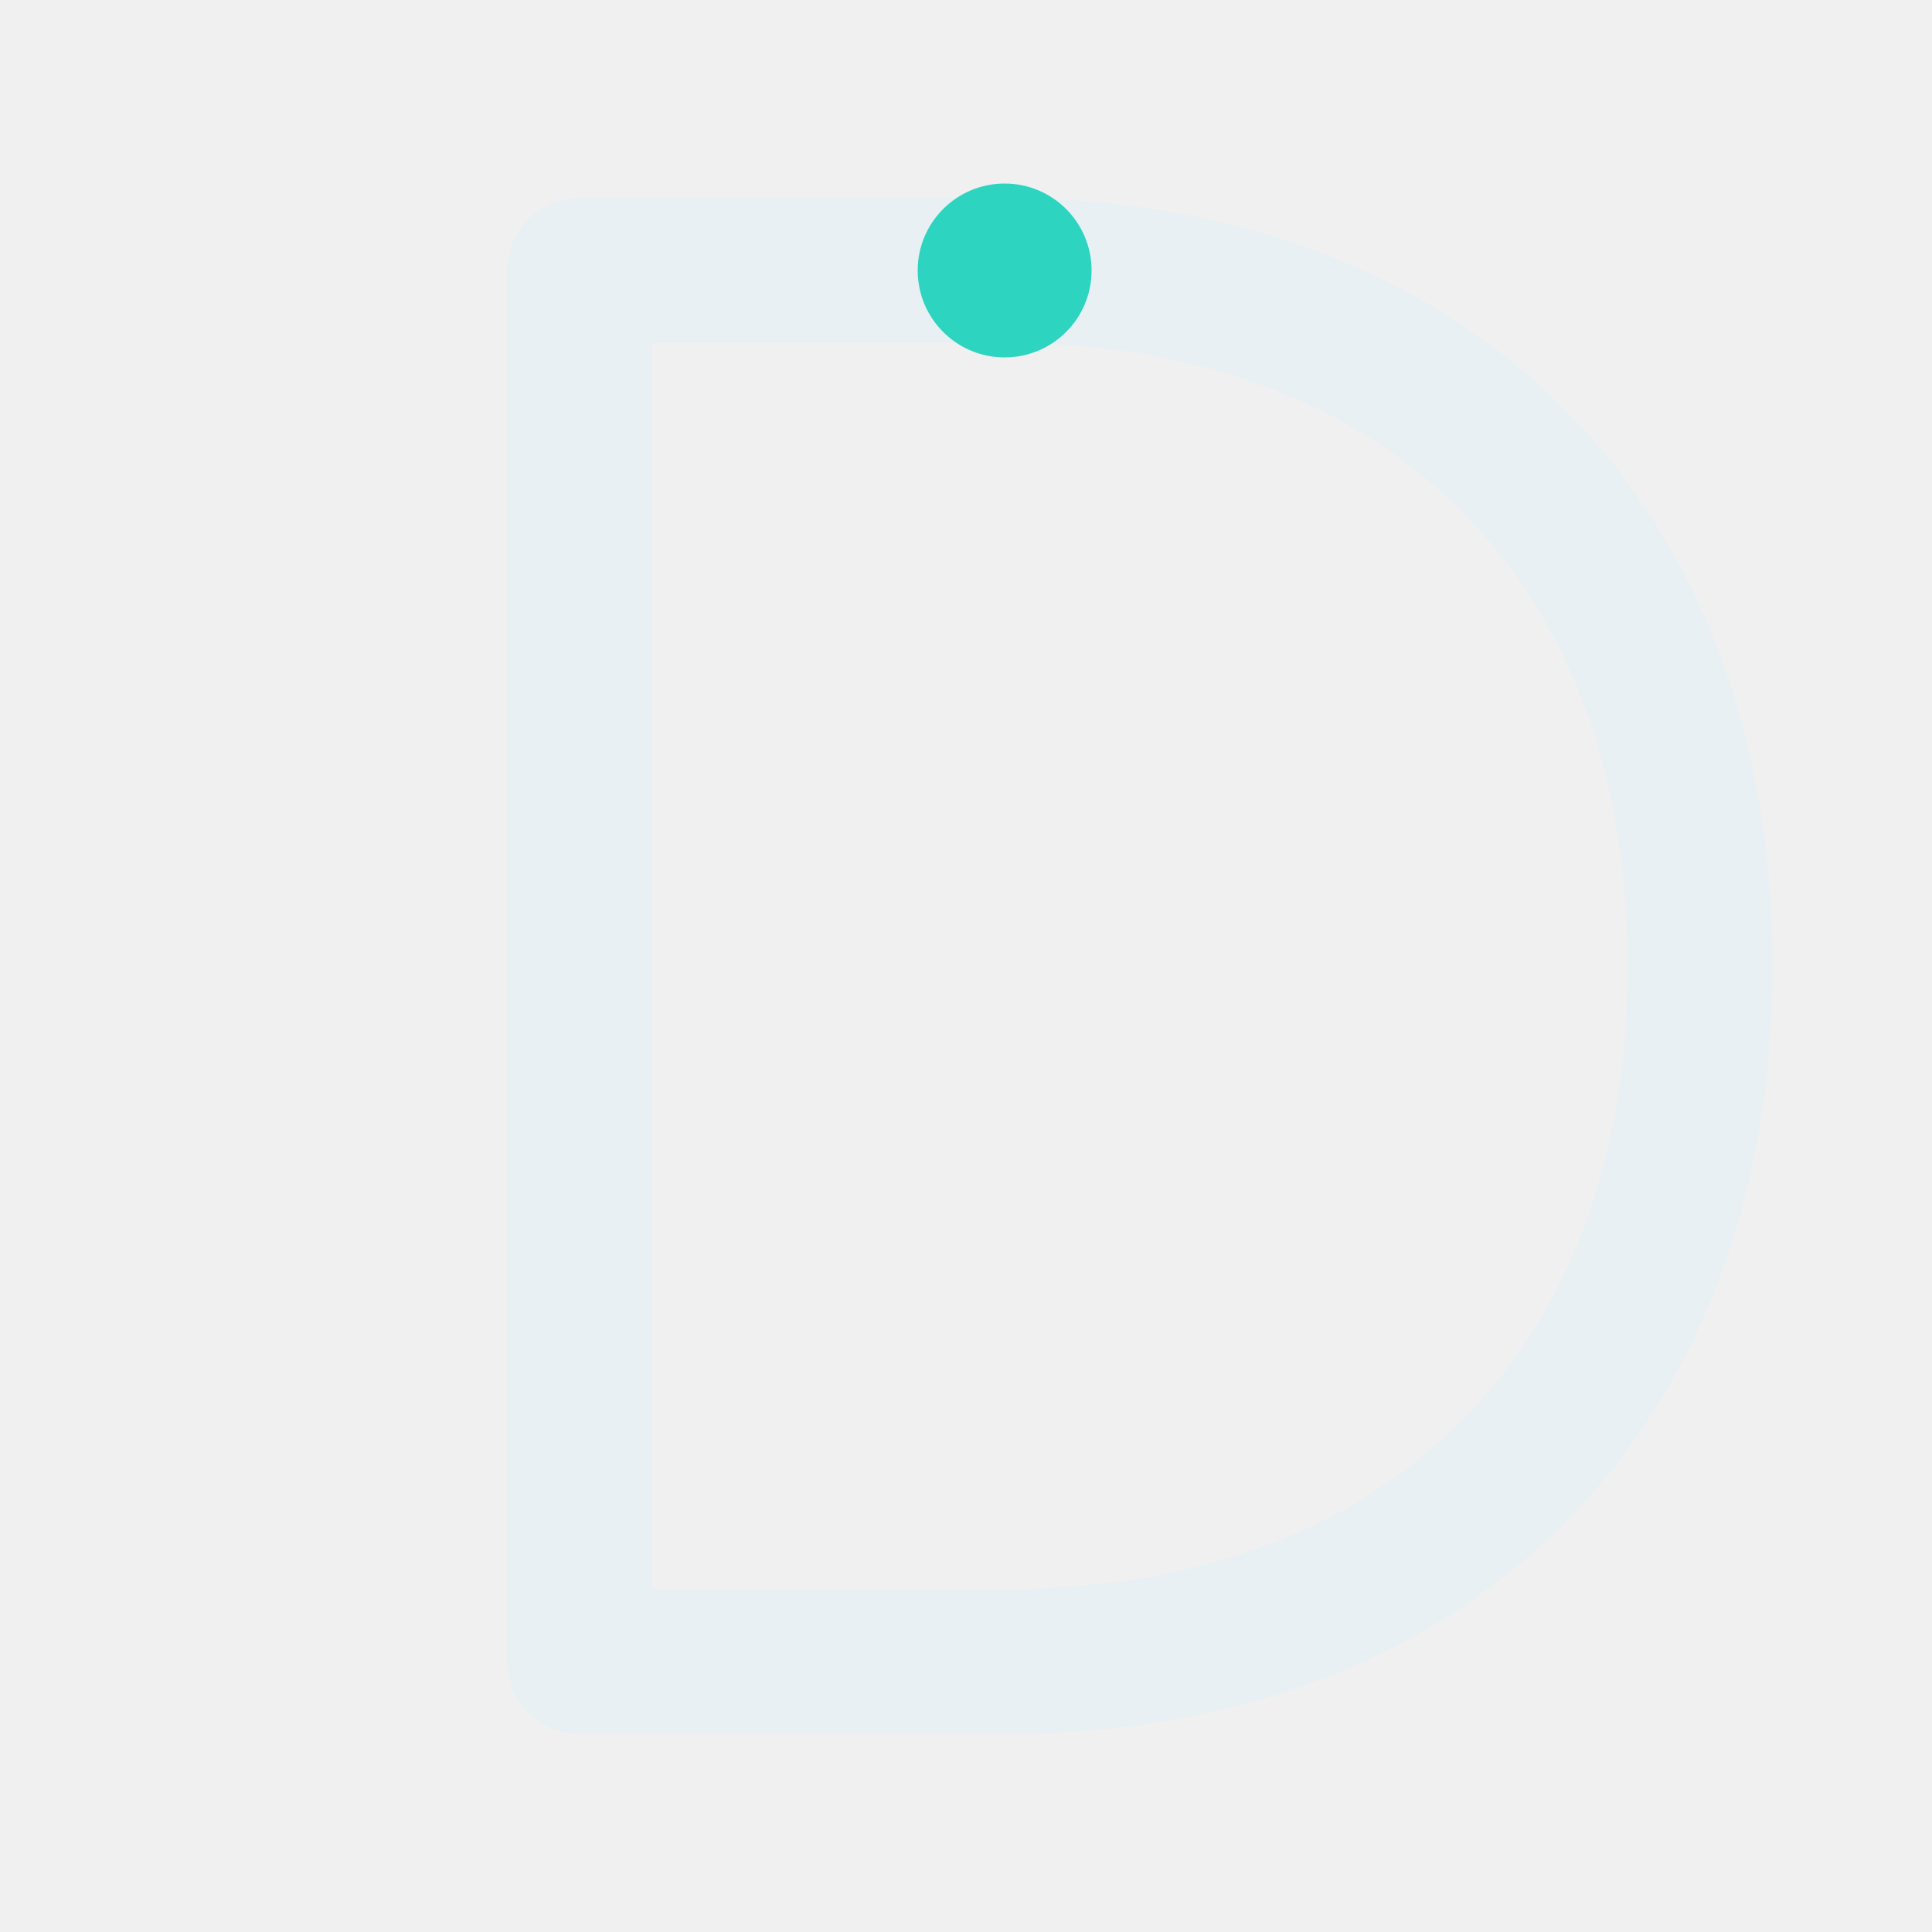
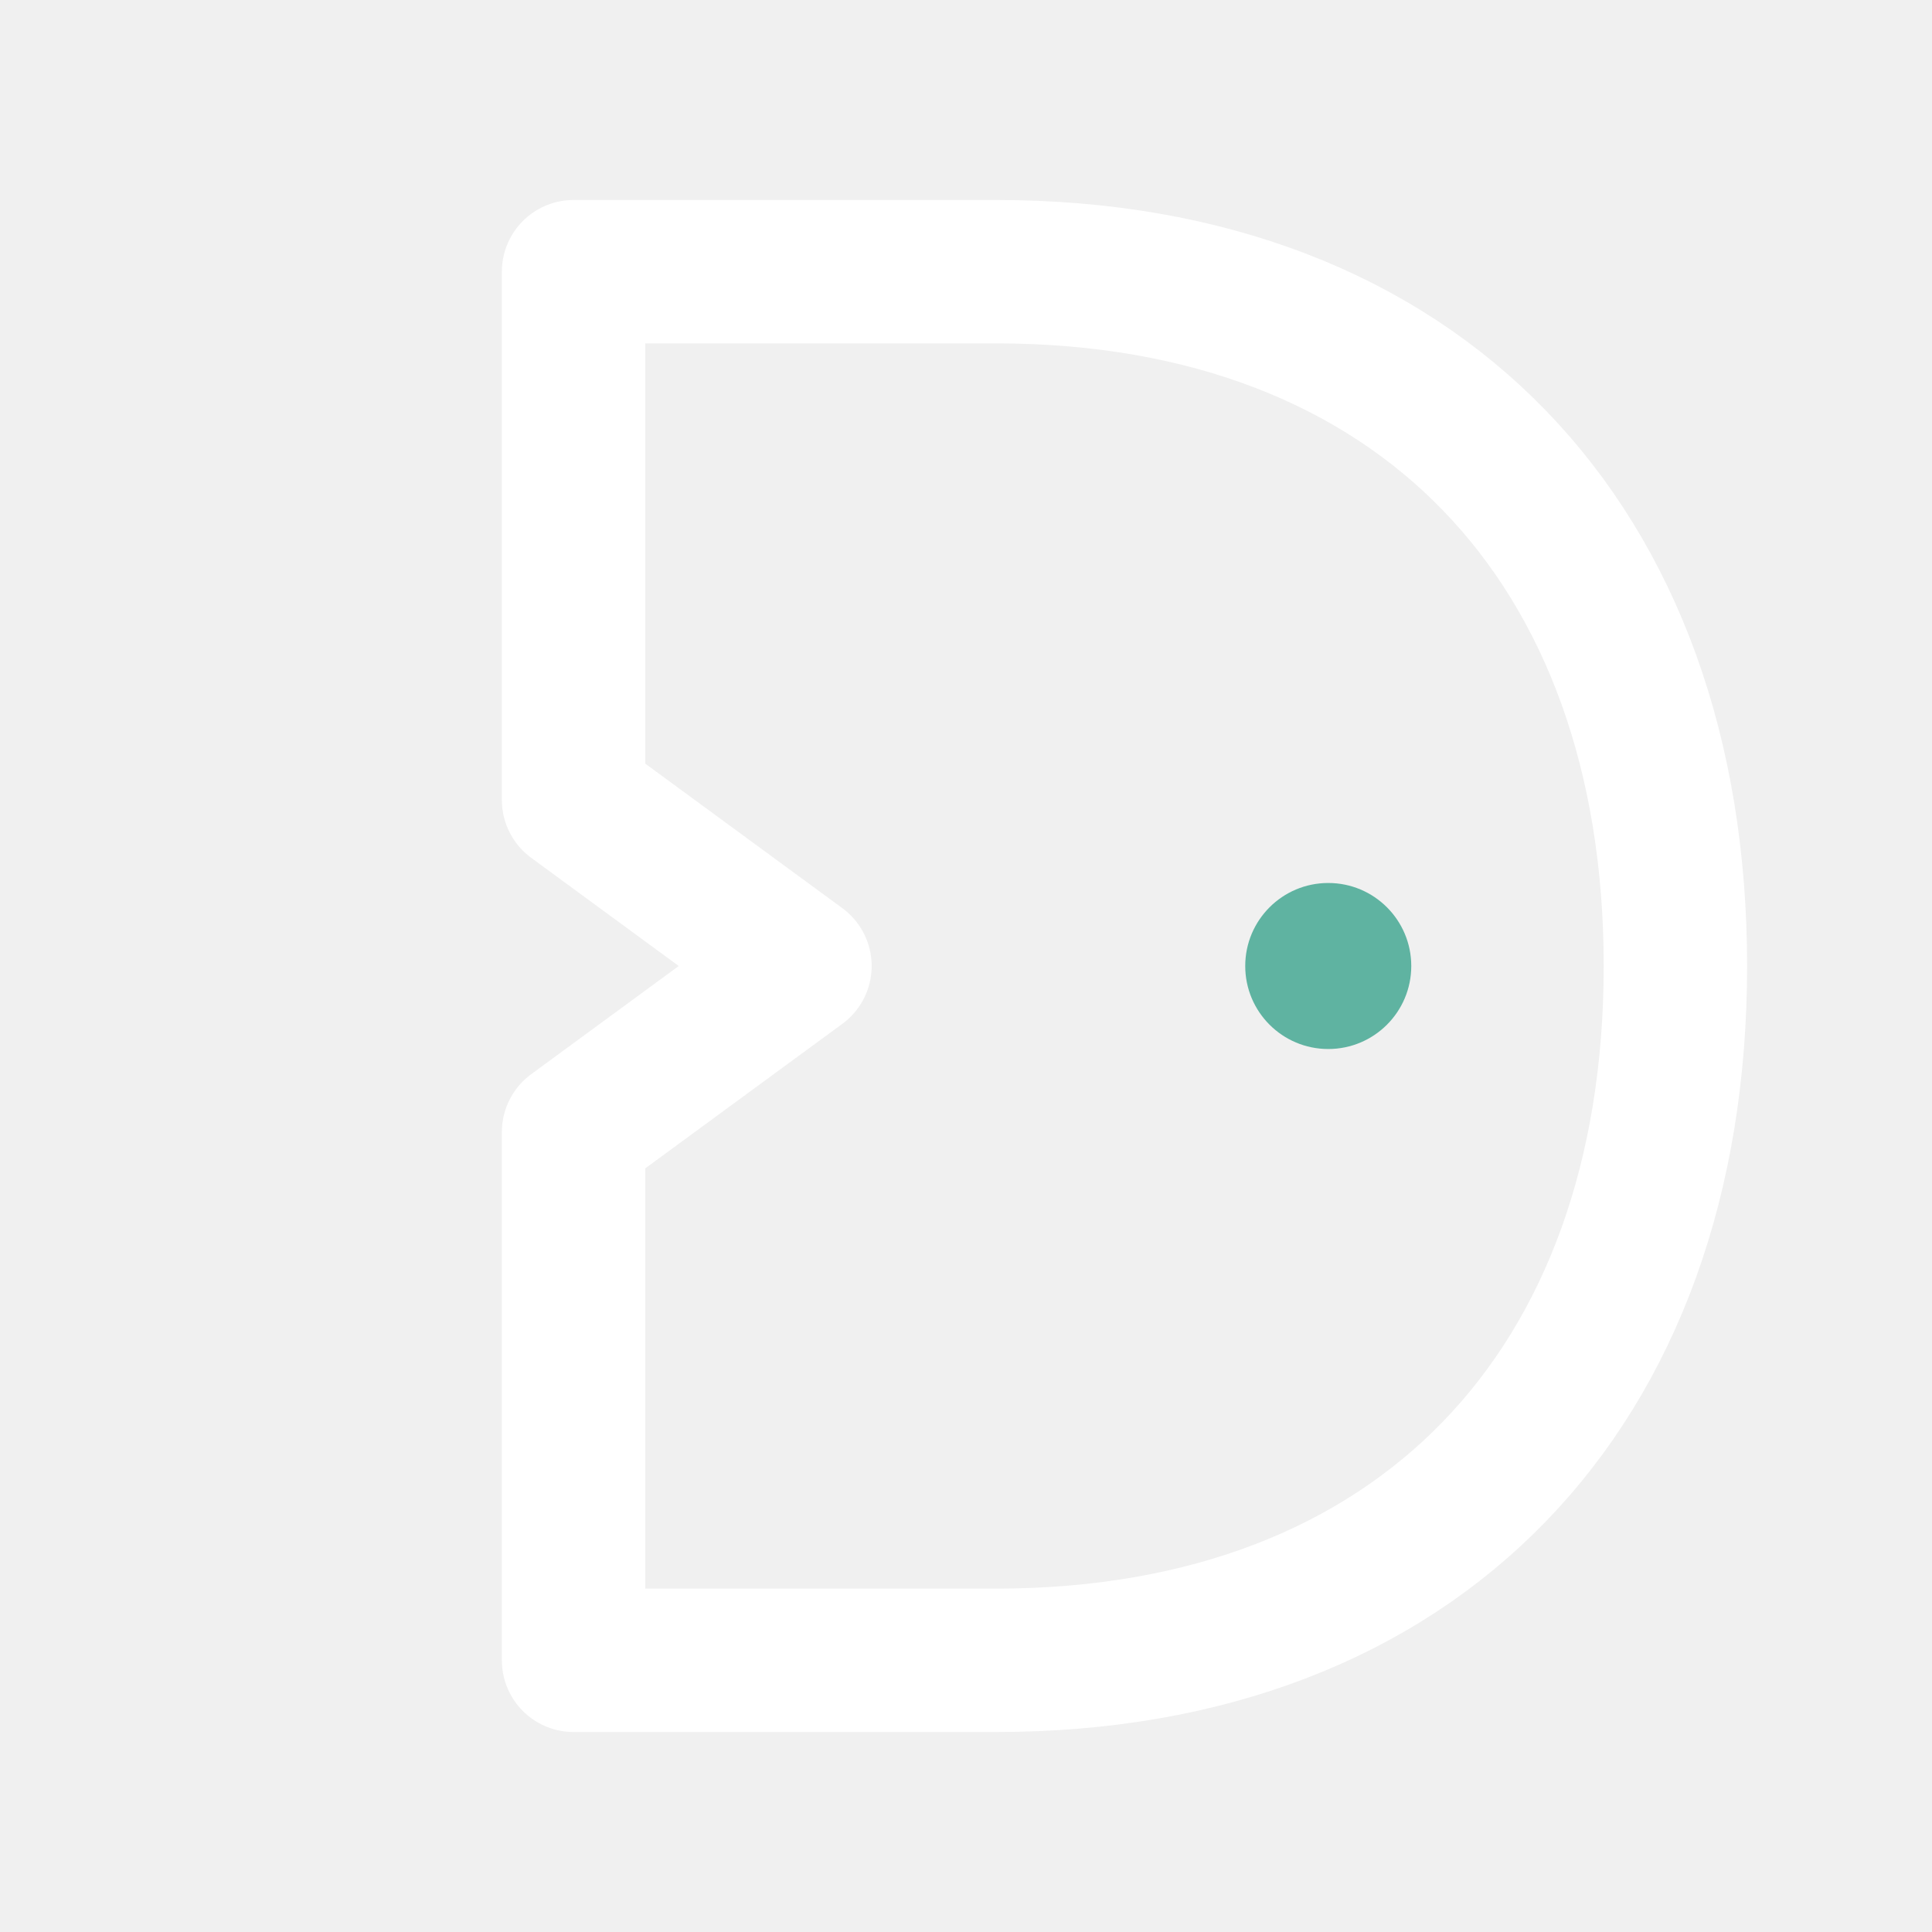
<svg xmlns="http://www.w3.org/2000/svg" viewBox="0 0 256 256" fill="none">
-   <path d="M76.8 35.84 V220.16 H133.12 C189.44 220.16 225.28 184.32 225.28 128 C225.28 71.68 189.44 35.84 133.12 35.84 Z" stroke="#E8F0F3" stroke-width="19.2" stroke-linecap="round" stroke-linejoin="round" />
-   <circle cx="133.12" cy="35.84" r="11.52" fill="#2DD4BF" />
+   <path d="M76 36 H132 C188 36 222 72 222 128 C222 184 188 220 132 220 H76 V150 L106 128 L76 106 Z" stroke="#FFFFFF" stroke-width="19" stroke-linecap="round" stroke-linejoin="round" />
+   <circle cx="176" cy="128" r="11" fill="#5FB3A1" />
</svg>
